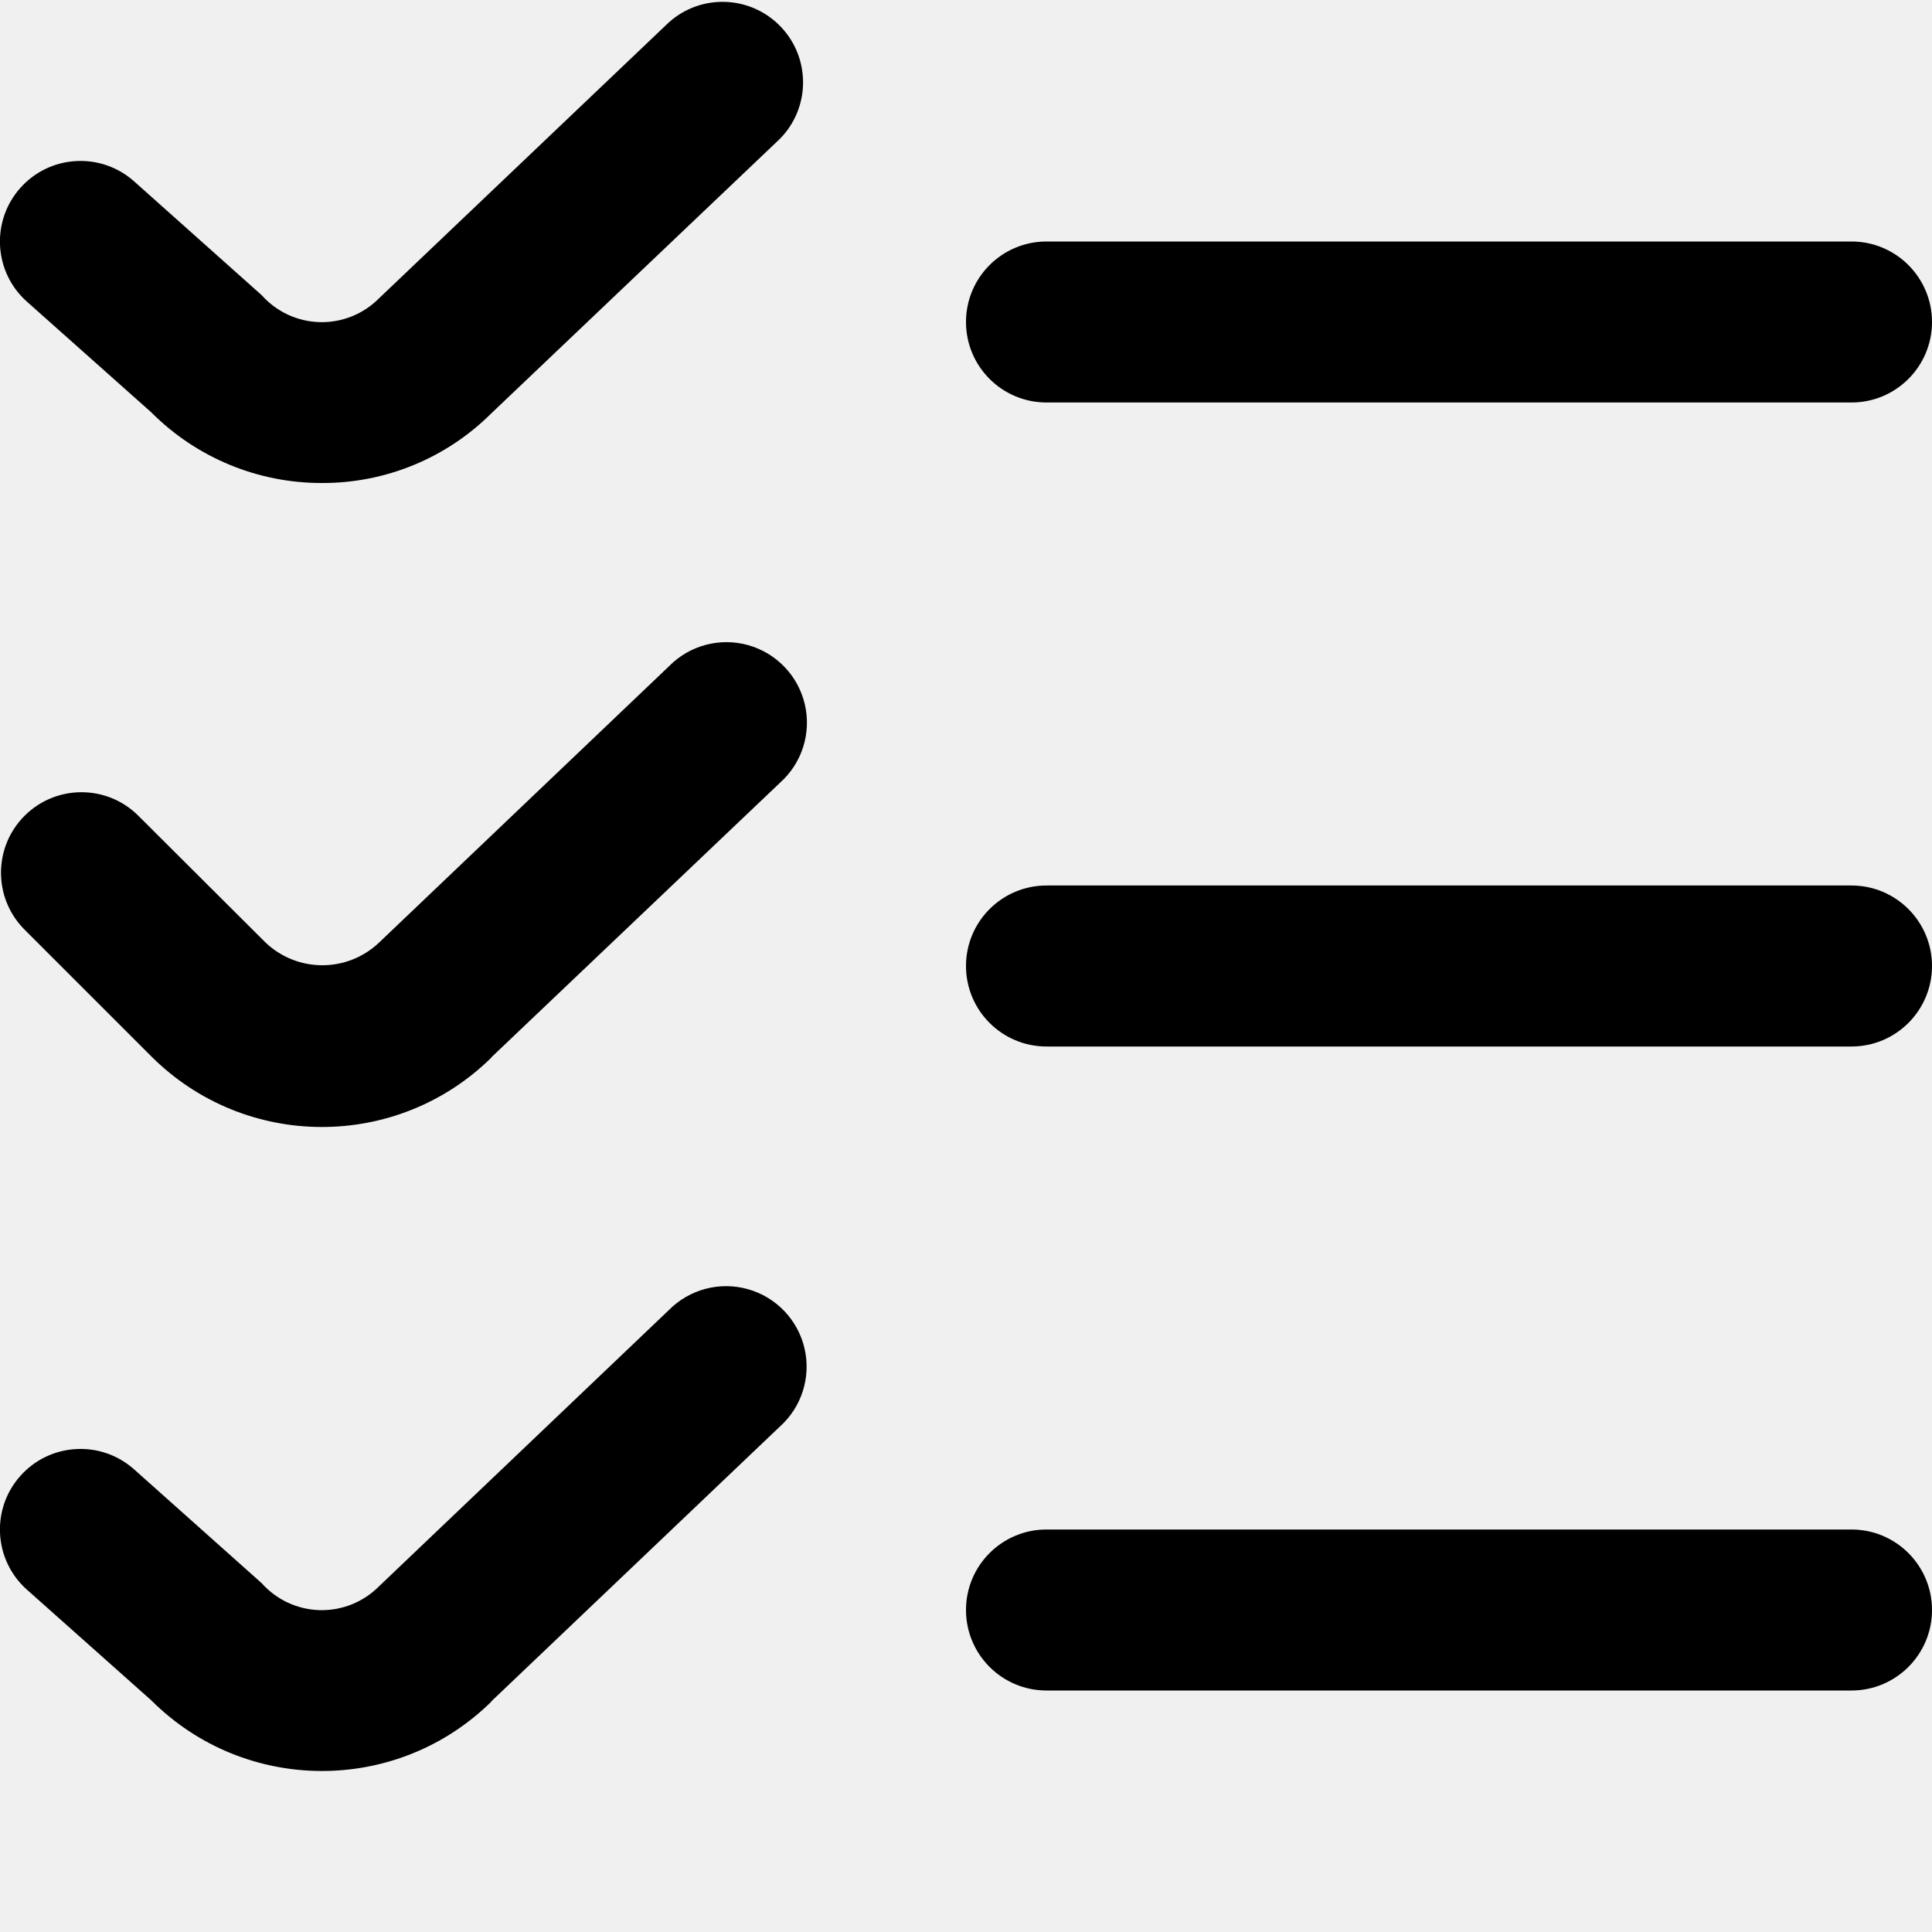
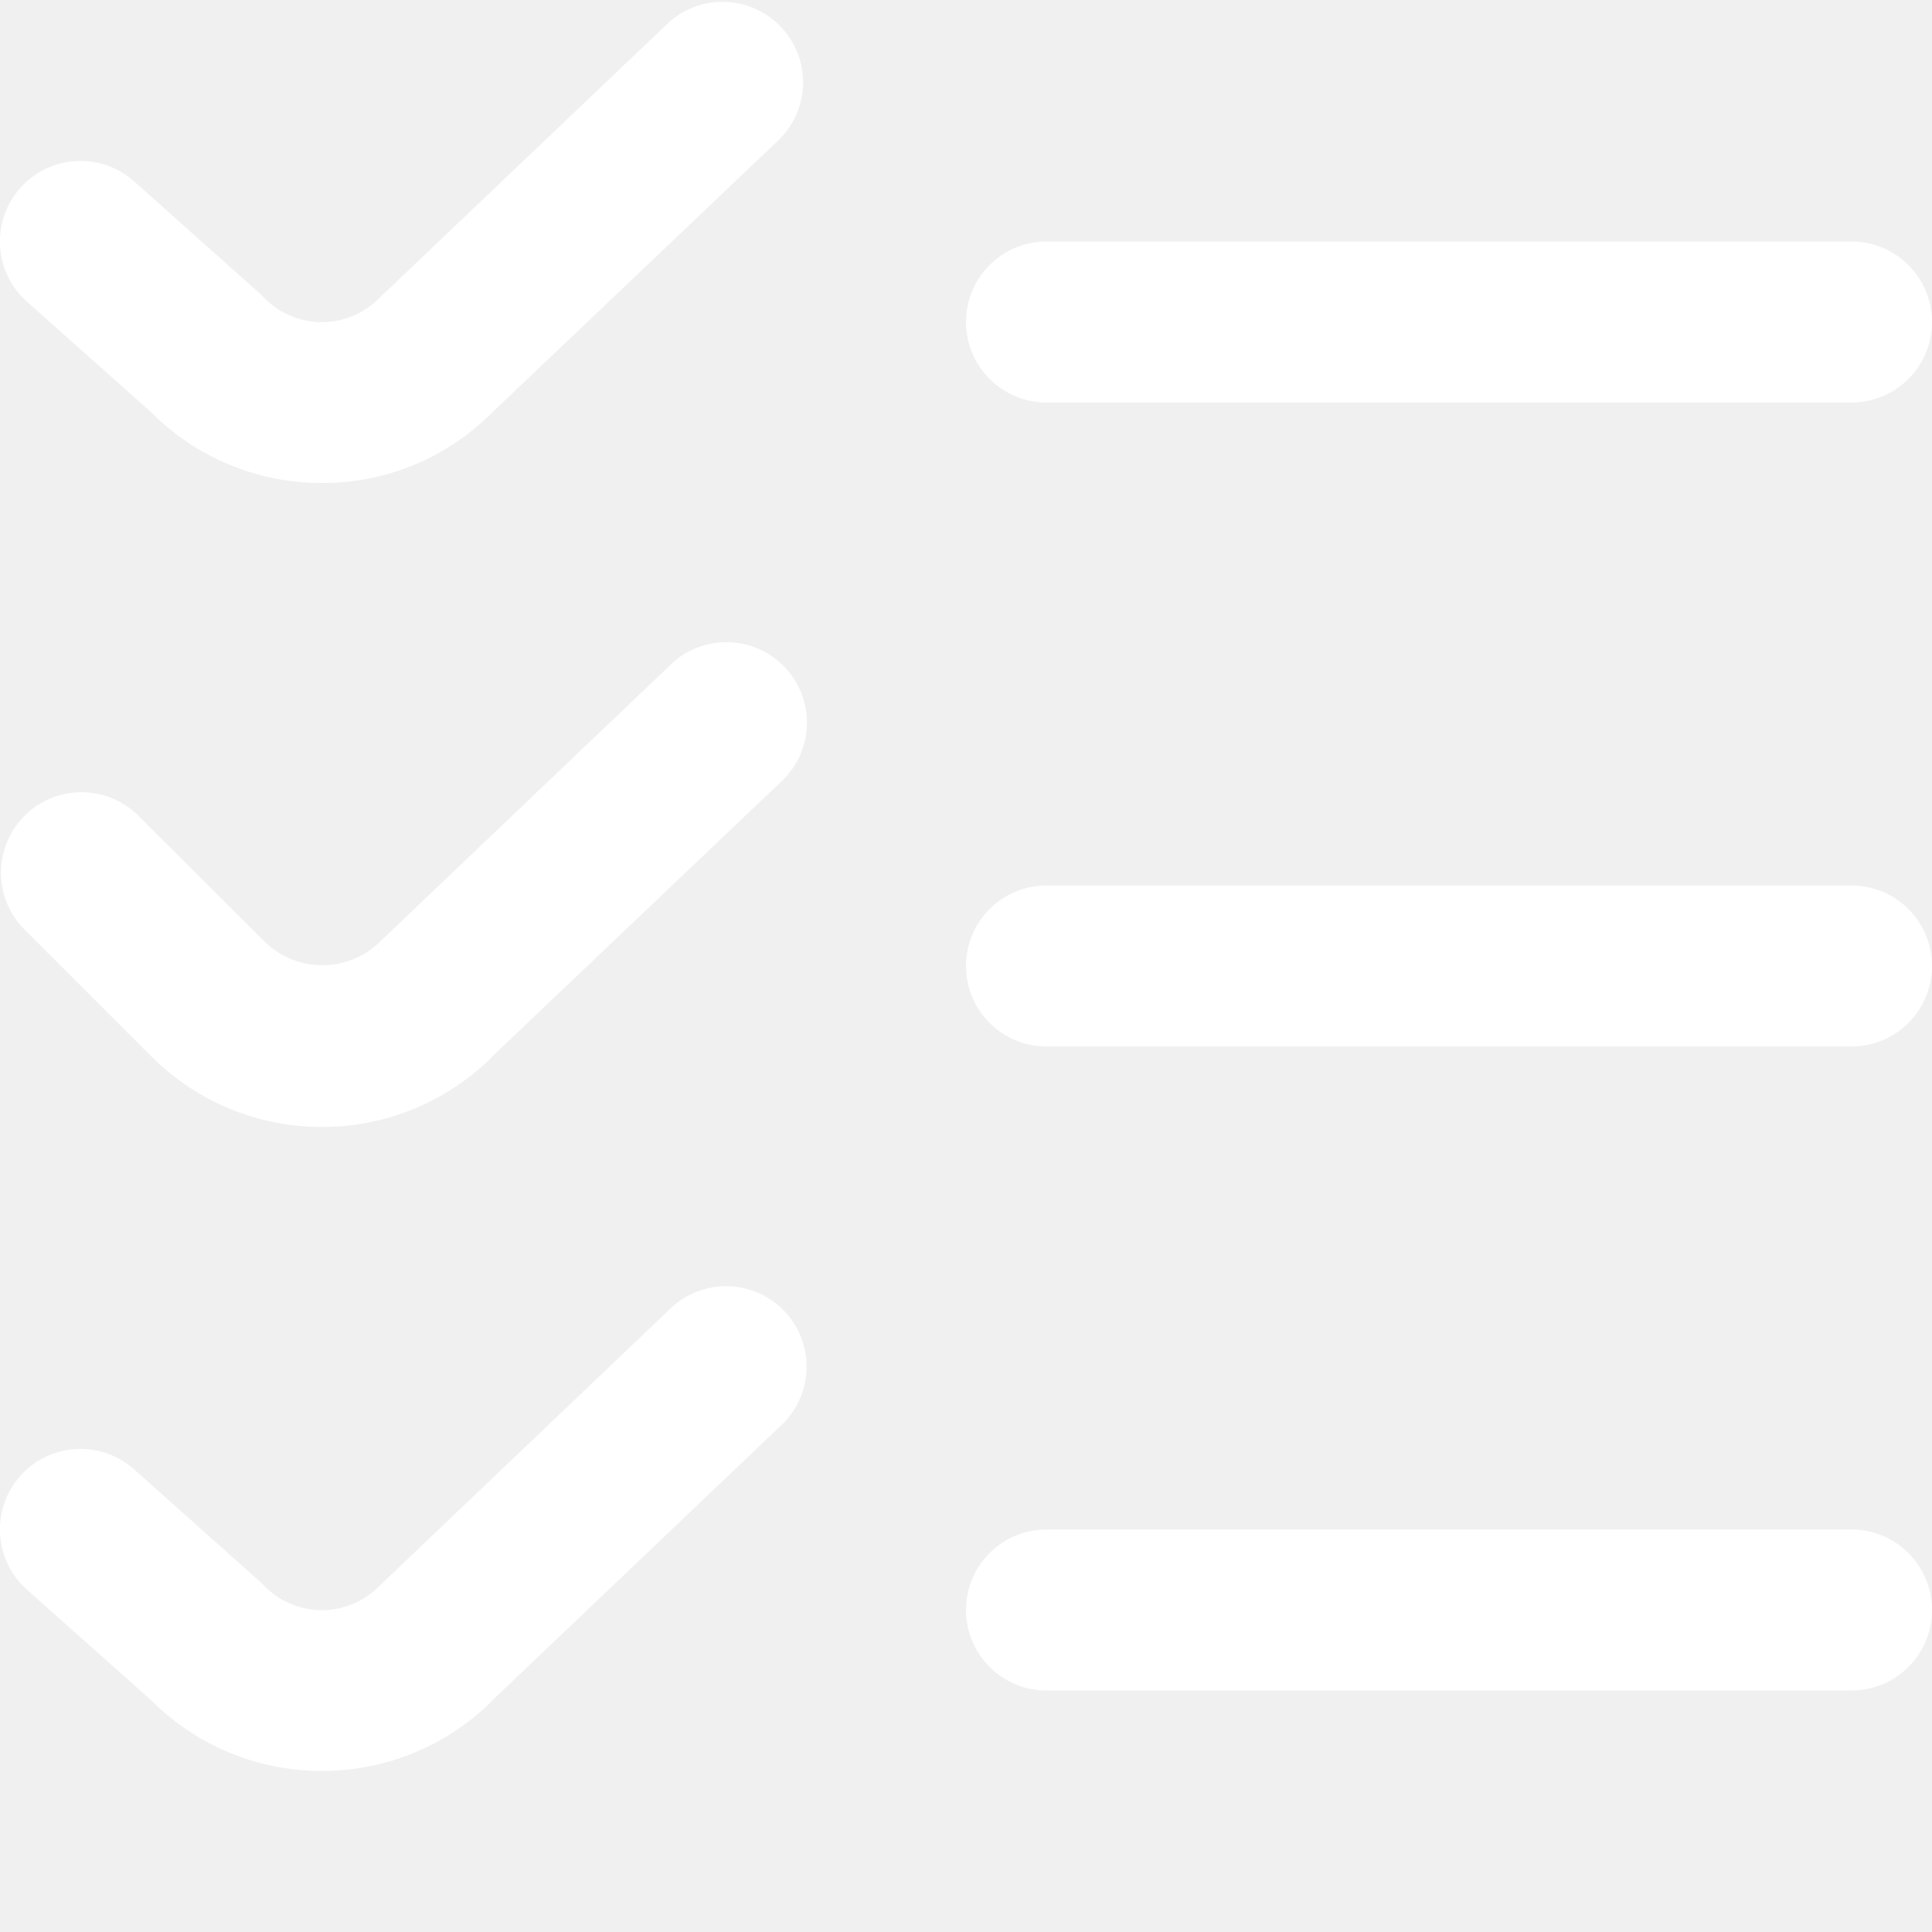
- <svg xmlns="http://www.w3.org/2000/svg" id="Layer_1" height="512" viewBox="0 0 24 24" width="512" data-name="Layer 1">
+ <svg xmlns="http://www.w3.org/2000/svg" fill="white" id="Layer_1" height="512" viewBox="0 0 24 24" width="512" data-name="Layer 1">
  <path d="m4 6a2.982 2.982 0 0 1 -2.122-.879l-1.544-1.374a1 1 0 0 1 1.332-1.494l1.585 1.414a1 1 0 0 0 1.456.04l3.604-3.431a1 1 0 0 1 1.378 1.448l-3.589 3.414a2.964 2.964 0 0 1 -2.1.862zm20-2a1 1 0 0 0 -1-1h-10a1 1 0 0 0 0 2h10a1 1 0 0 0 1-1zm-17.9 9.138 3.589-3.414a1 1 0 1 0 -1.378-1.448l-3.6 3.431a1.023 1.023 0 0 1 -1.414 0l-1.59-1.585a1 1 0 0 0 -1.414 1.414l1.585 1.585a3 3 0 0 0 4.226.017zm17.9-1.138a1 1 0 0 0 -1-1h-10a1 1 0 0 0 0 2h10a1 1 0 0 0 1-1zm-17.9 9.138 3.585-3.414a1 1 0 1 0 -1.378-1.448l-3.6 3.431a1 1 0 0 1 -1.456-.04l-1.585-1.414a1 1 0 0 0 -1.332 1.494l1.544 1.374a3 3 0 0 0 4.226.017zm17.9-1.138a1 1 0 0 0 -1-1h-10a1 1 0 0 0 0 2h10a1 1 0 0 0 1-1z" />
</svg>
